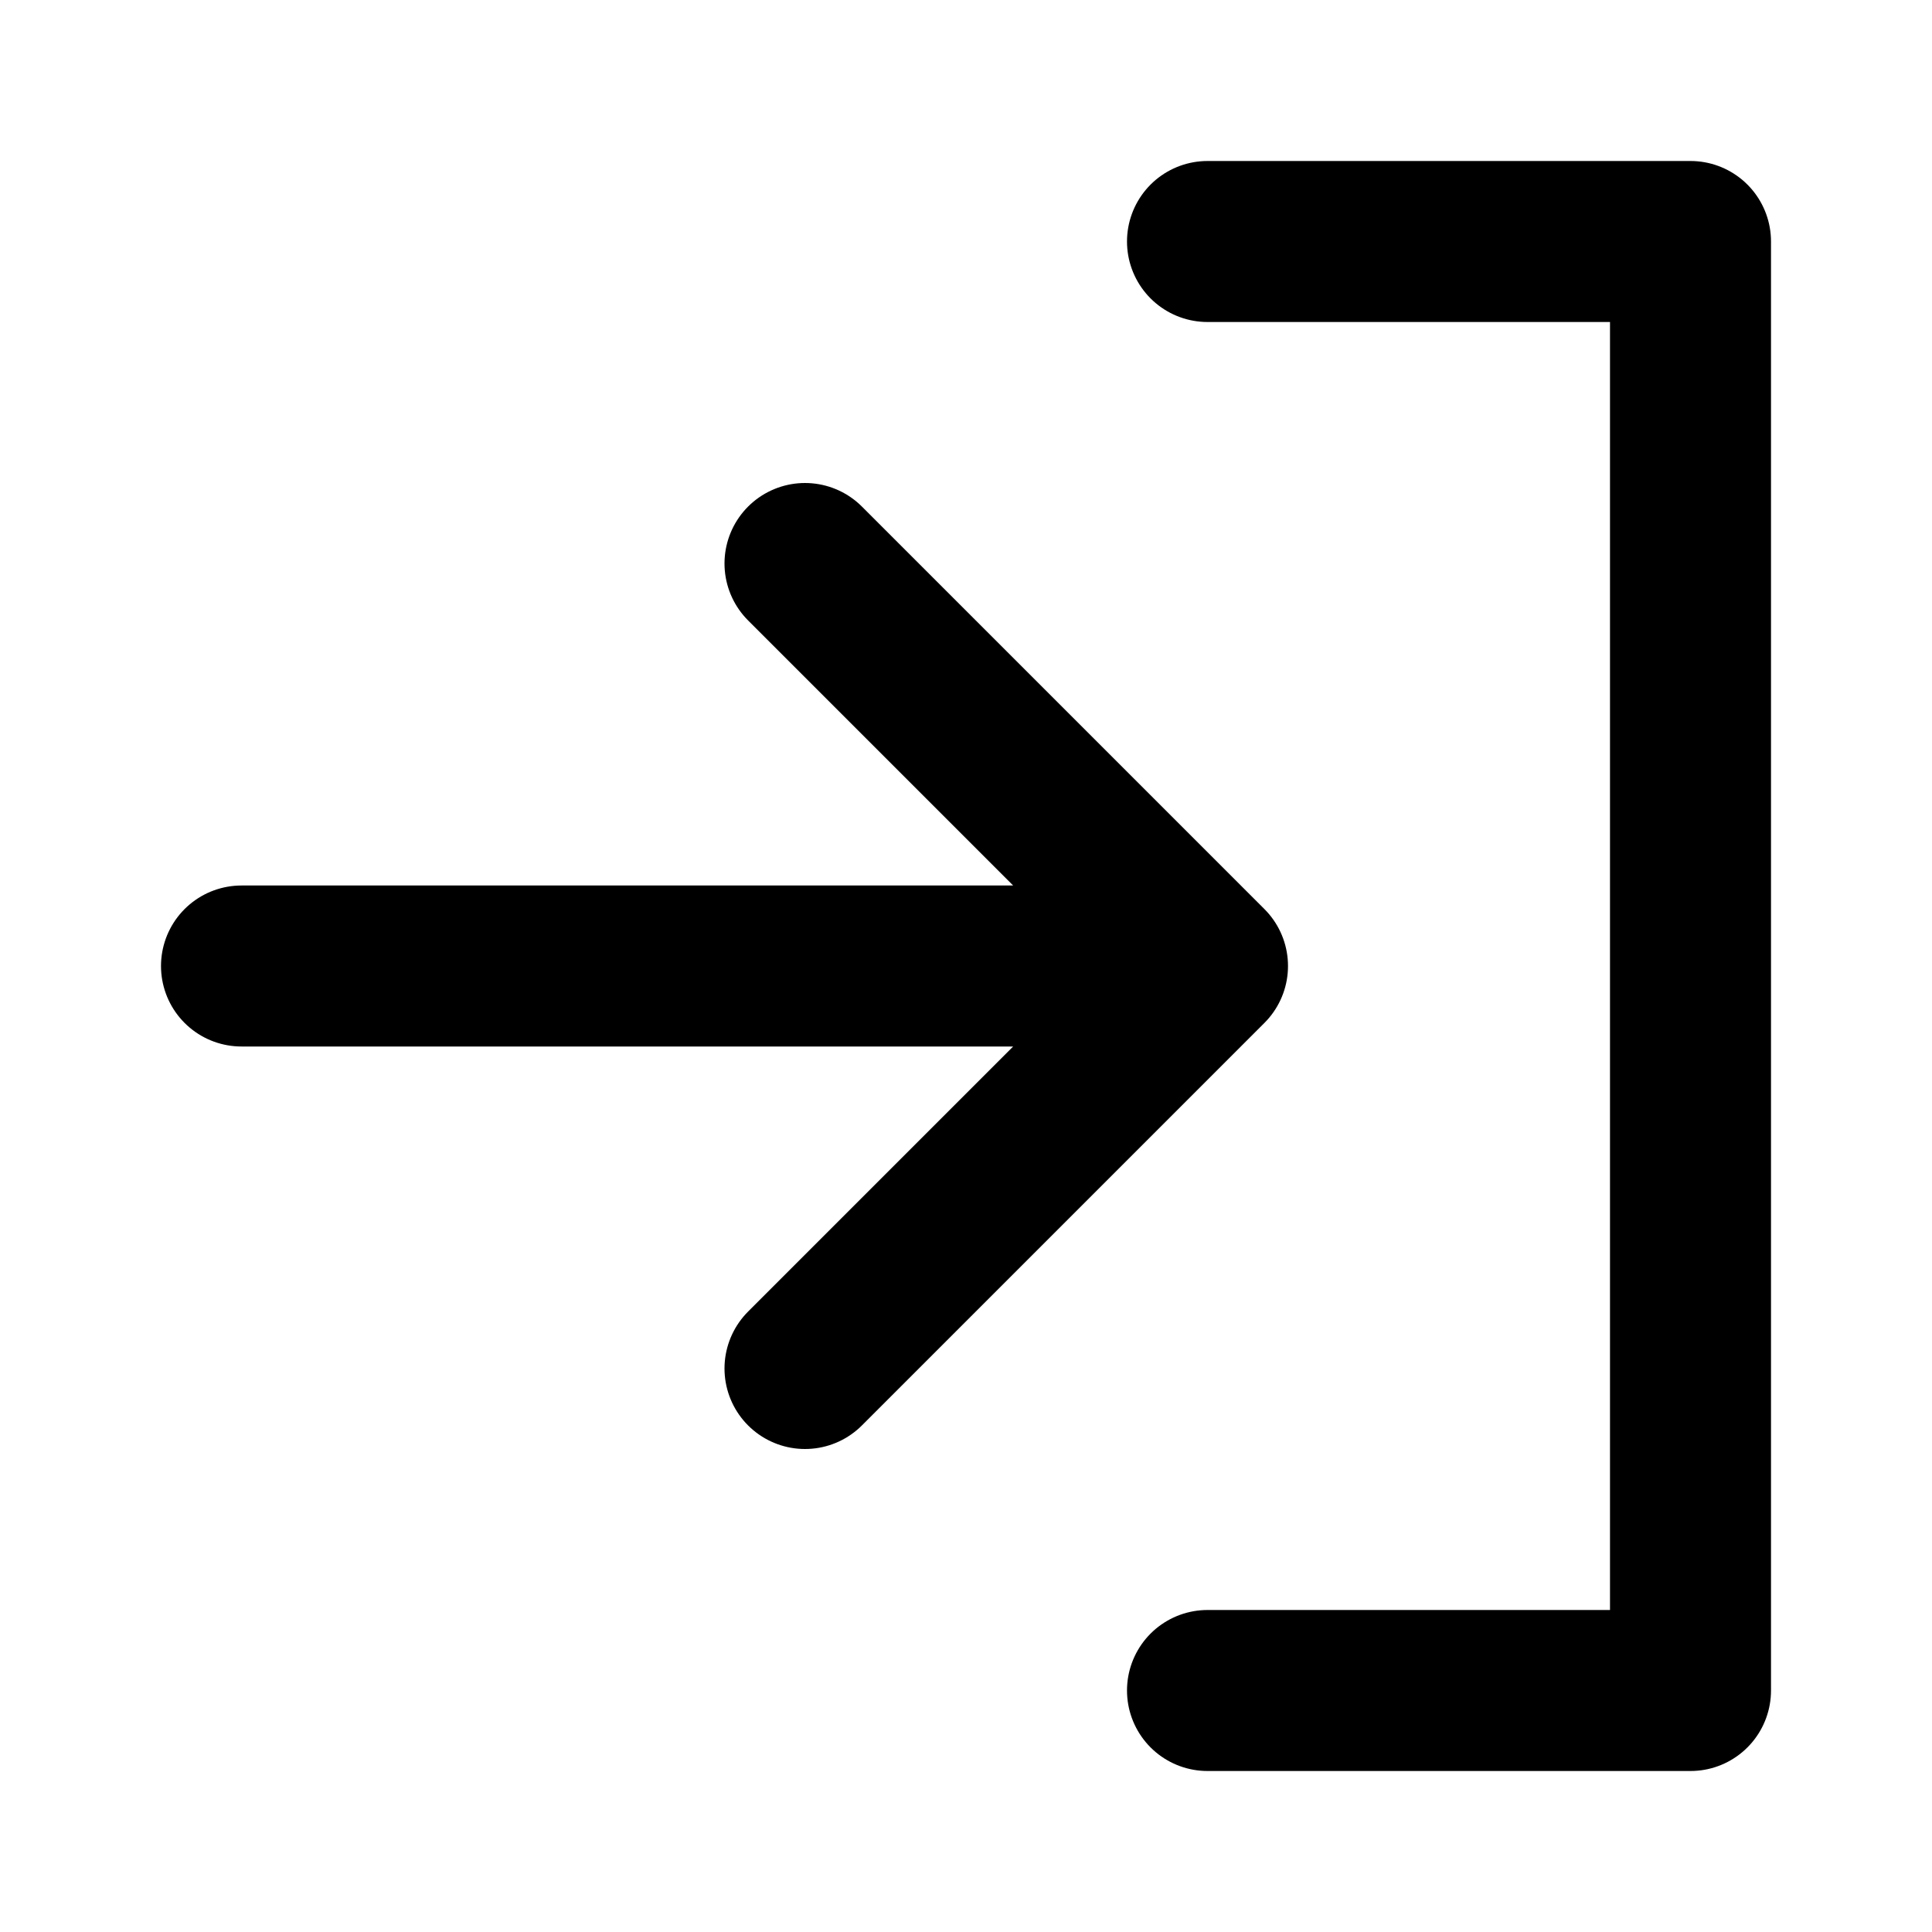
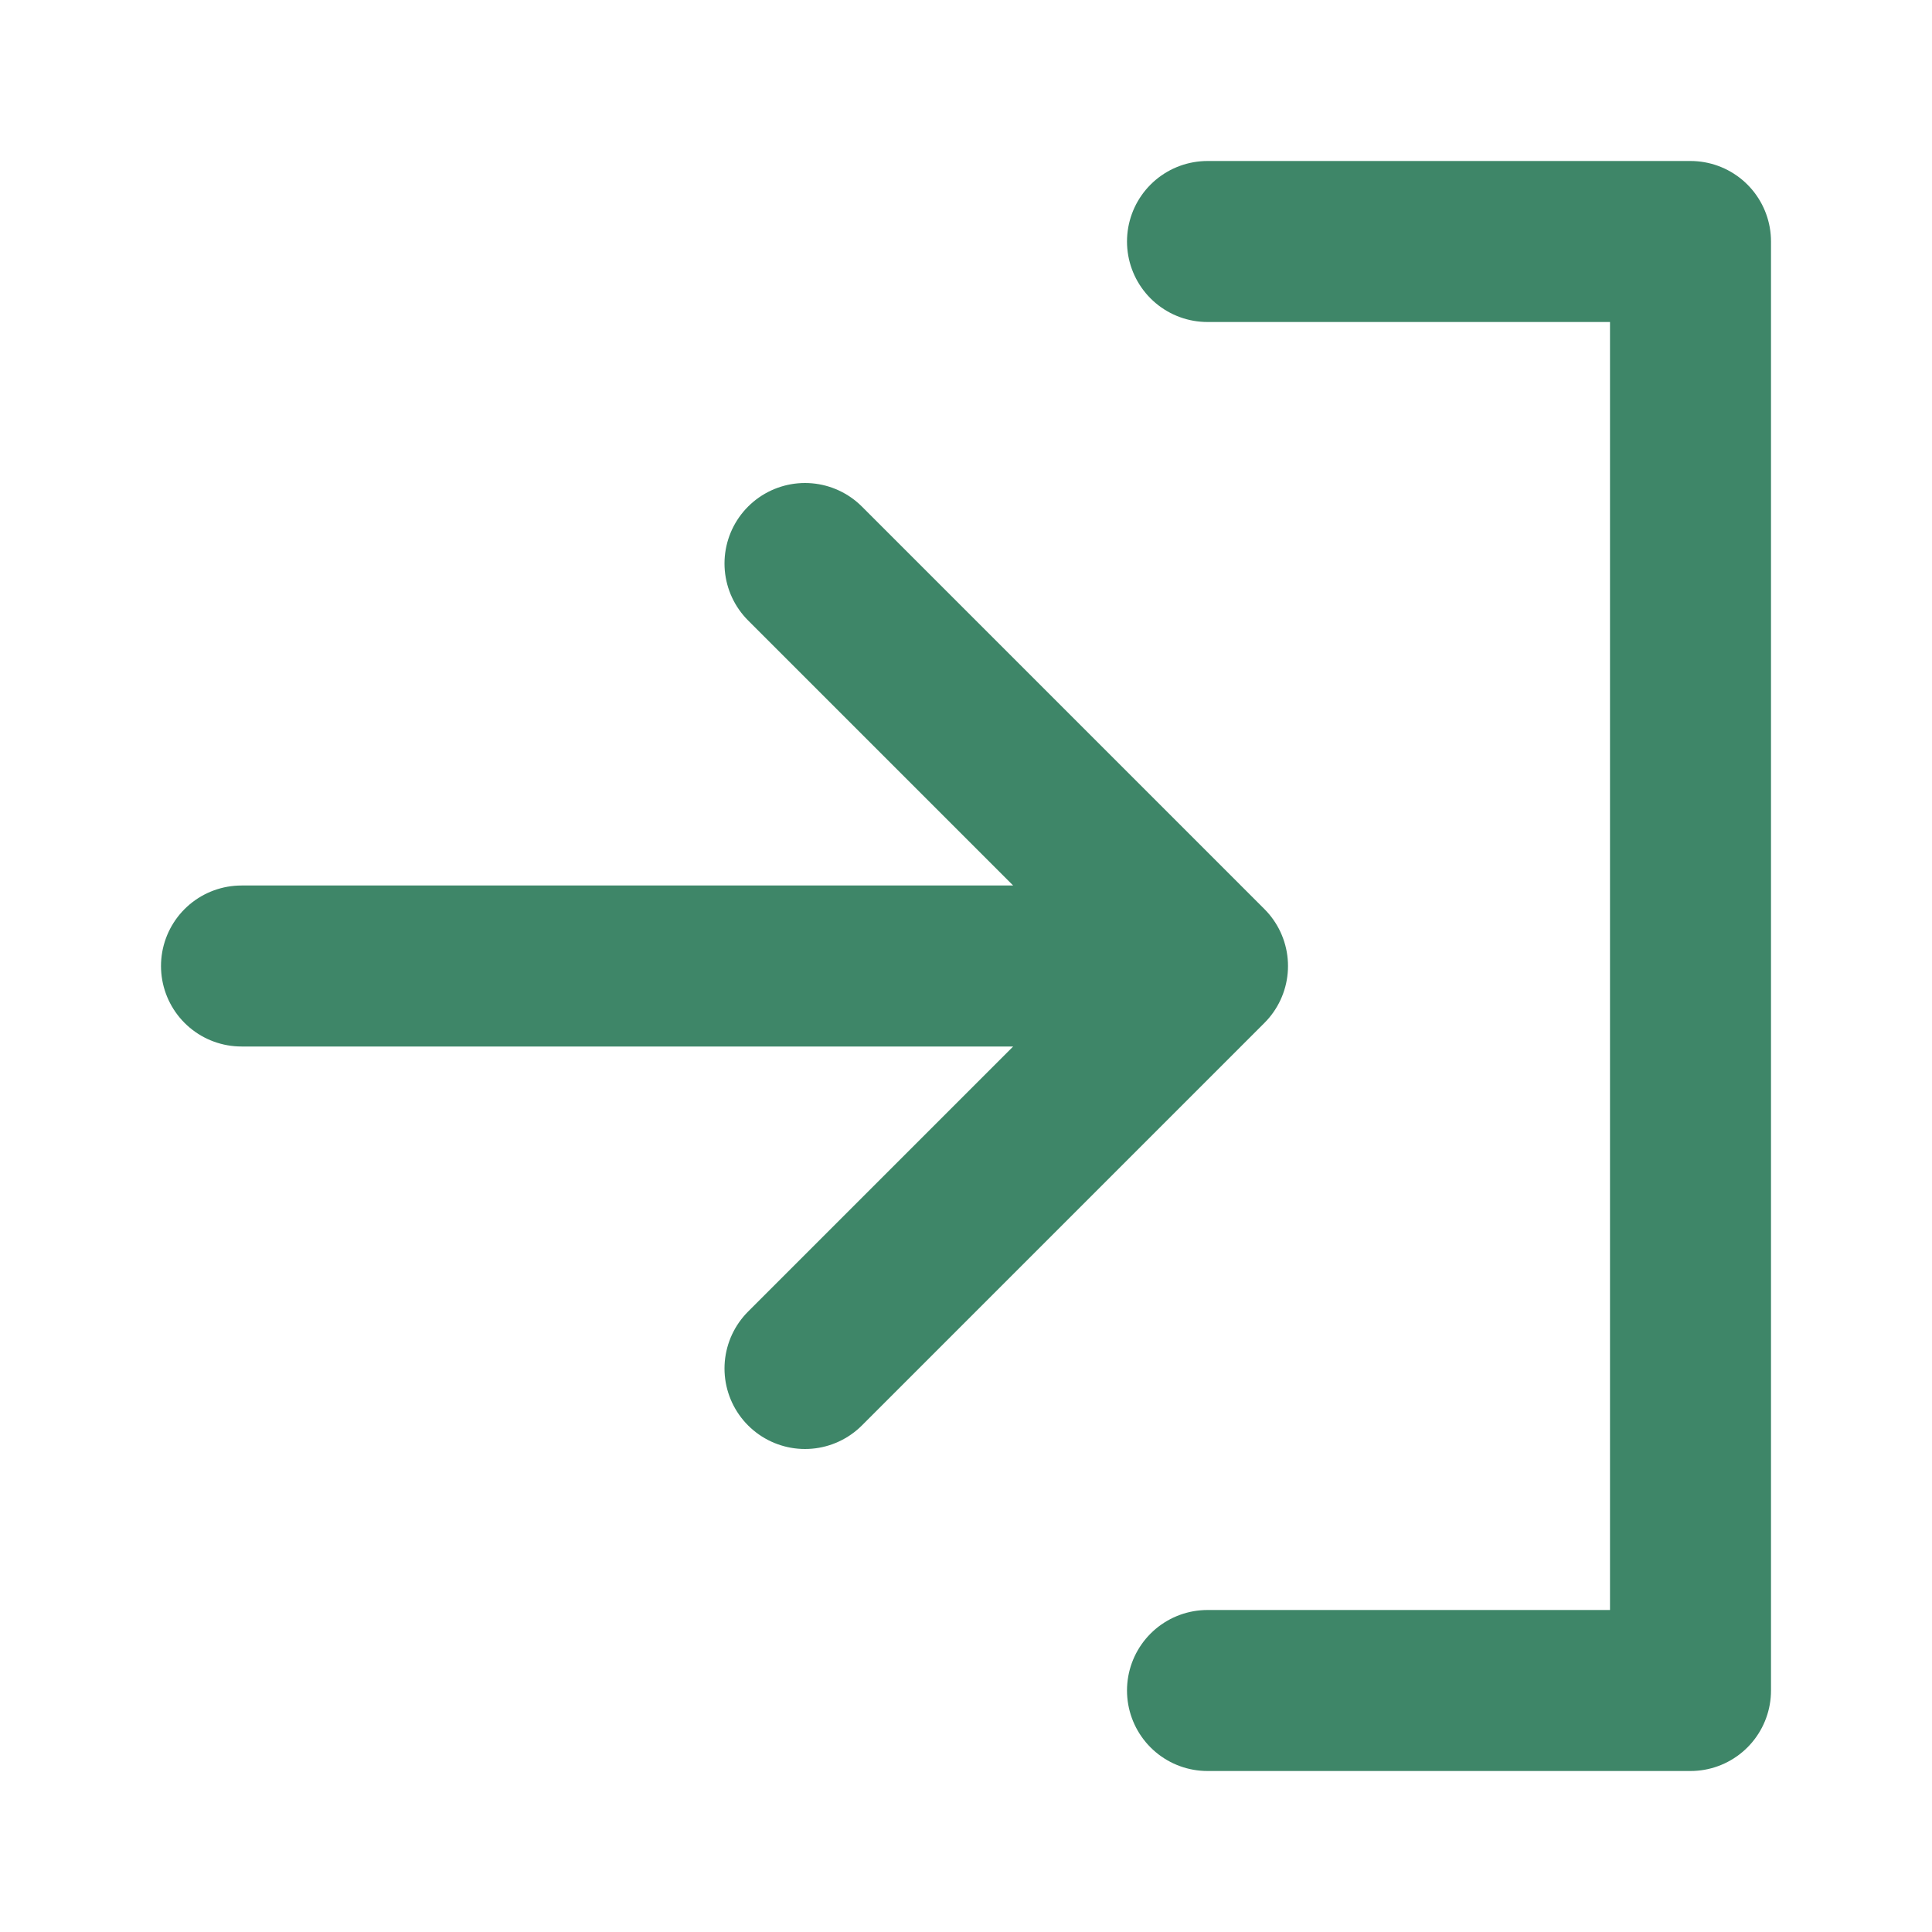
- <svg xmlns="http://www.w3.org/2000/svg" width="24" height="24" viewBox="0 0 24 24" fill="none" stroke="#000000" stroke-width="2" stroke-linecap="round" stroke-linejoin="round">
+ <svg xmlns="http://www.w3.org/2000/svg" width="24" height="24" viewBox="0 0 24 24" fill="none" stroke="#3E8668" stroke-width="2" stroke-linecap="round" stroke-linejoin="round">
  <path d="M15 3h6v18h-6M10 17l5-5-5-5M13.8 12H3" />
</svg>
